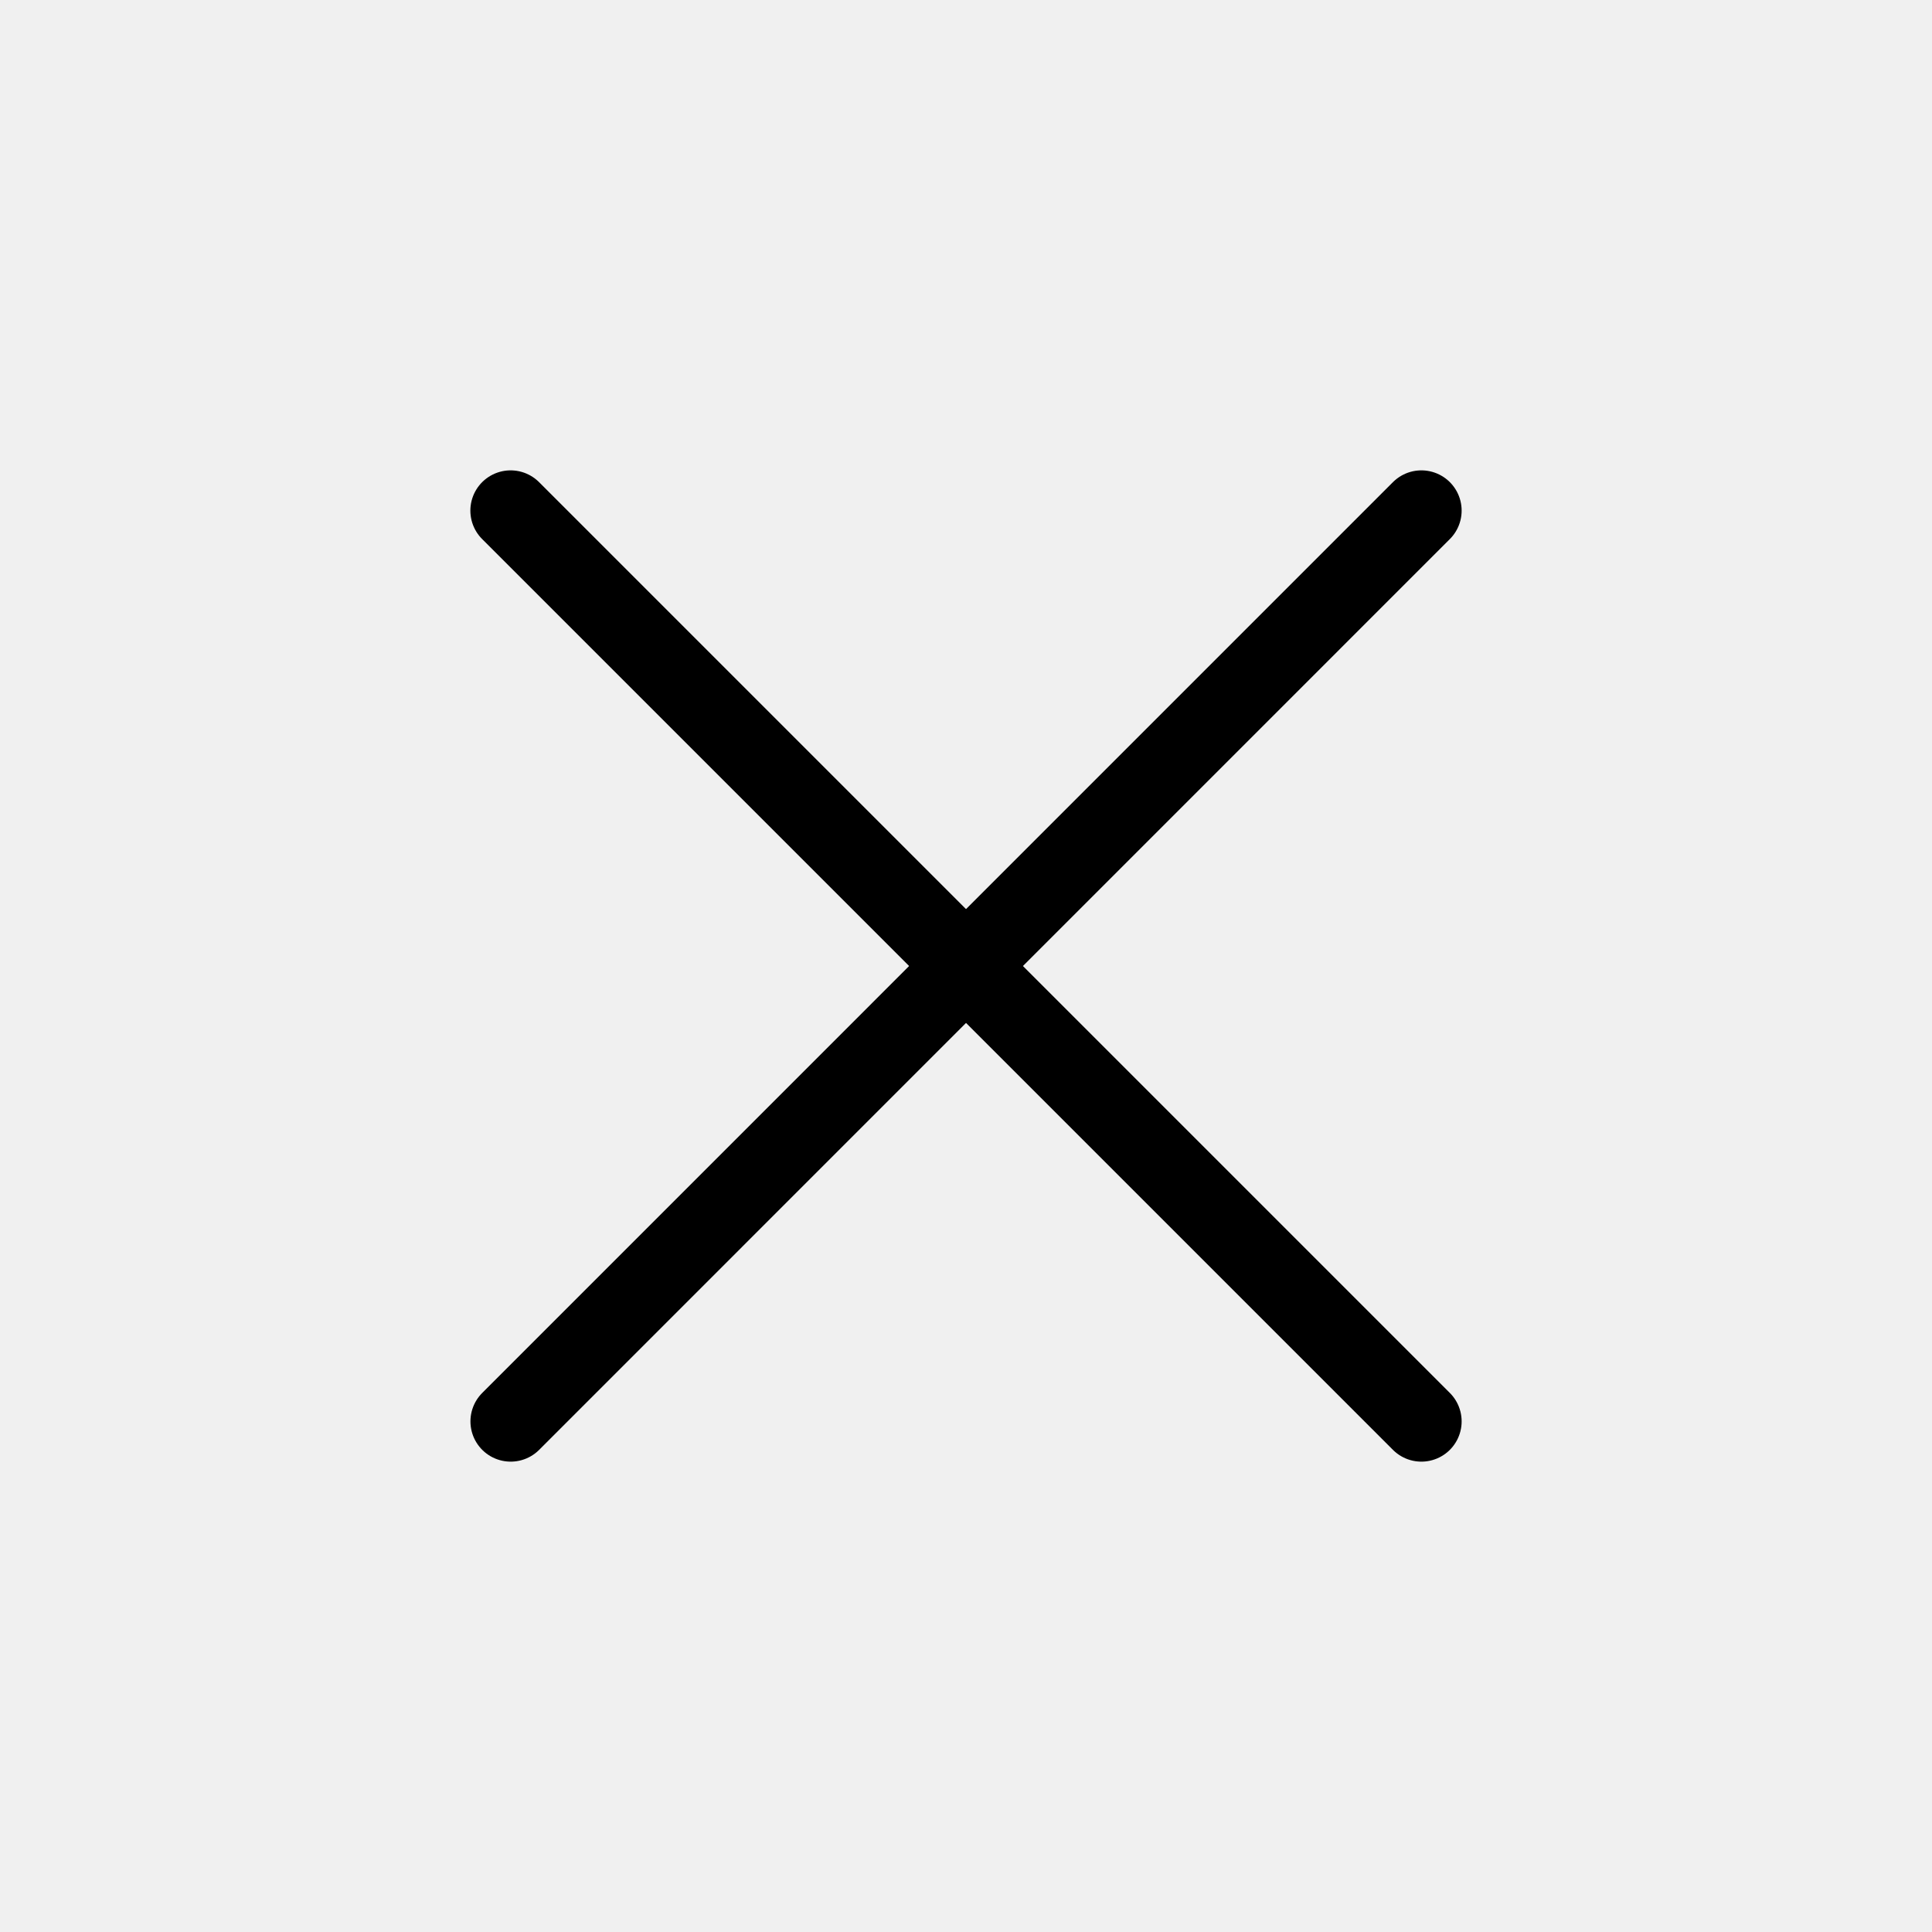
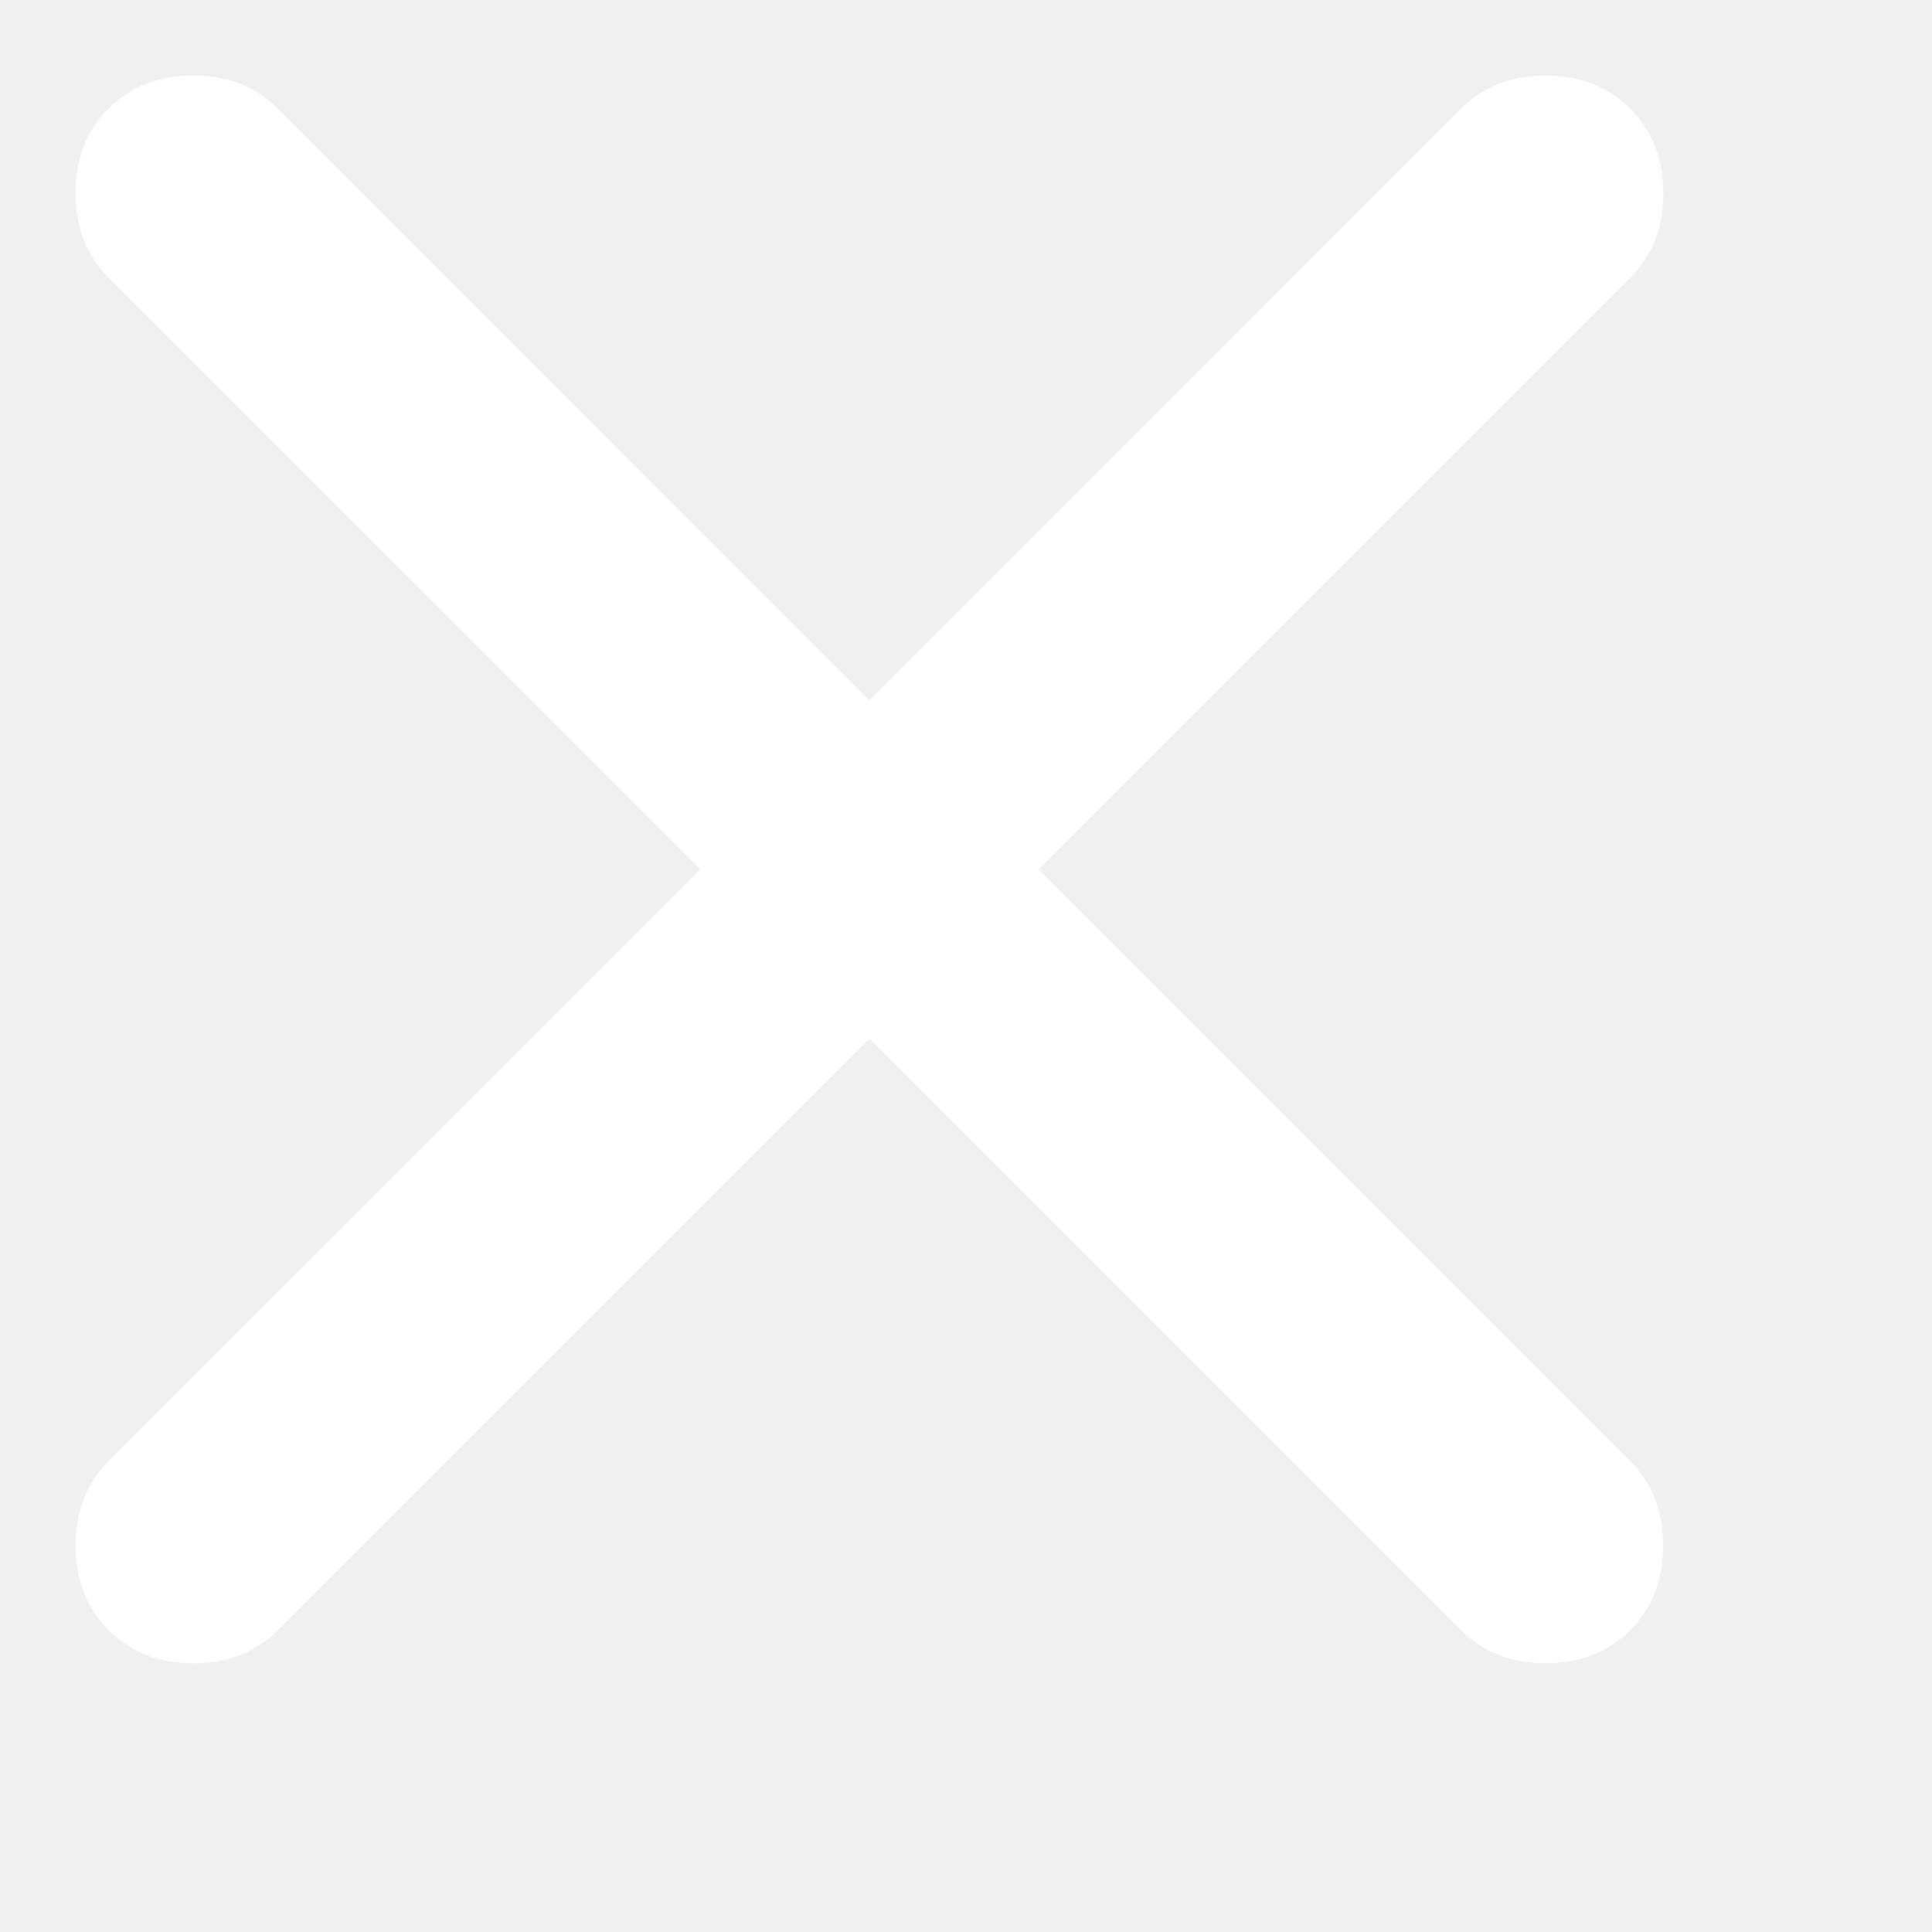
- <svg xmlns="http://www.w3.org/2000/svg" width="24" height="24" viewBox="0 0 24 24" fill="none">
-   <path d="M6.343 6.343L17.657 17.657" stroke="black" stroke-linecap="round" stroke-linejoin="round" />
-   <path d="M6.344 17.657L17.657 6.343" stroke="black" stroke-linecap="round" stroke-linejoin="round" />
+ <svg xmlns="http://www.w3.org/2000/svg" width="9" height="9" viewBox="0 0 9 9" fill="none">
+   <path d="M4.05 4.838L1.294 7.594C1.191 7.697 1.059 7.748 0.9 7.748C0.741 7.748 0.609 7.697 0.506 7.594C0.403 7.491 0.352 7.359 0.352 7.2C0.352 7.041 0.403 6.909 0.506 6.806L3.263 4.05L0.506 1.294C0.403 1.191 0.352 1.059 0.352 0.9C0.352 0.741 0.403 0.609 0.506 0.506C0.609 0.403 0.741 0.352 0.9 0.352C1.059 0.352 1.191 0.403 1.294 0.506L4.05 3.263L6.806 0.506C6.909 0.403 7.041 0.352 7.2 0.352C7.359 0.352 7.491 0.403 7.594 0.506C7.697 0.609 7.748 0.741 7.748 0.9C7.748 1.059 7.697 1.191 7.594 1.294L4.838 4.05L7.594 6.806C7.697 6.909 7.748 7.041 7.748 7.2C7.748 7.359 7.697 7.491 7.594 7.594C7.491 7.697 7.359 7.748 7.2 7.748C7.041 7.748 6.909 7.697 6.806 7.594L4.05 4.838Z" fill="white" />
</svg>
